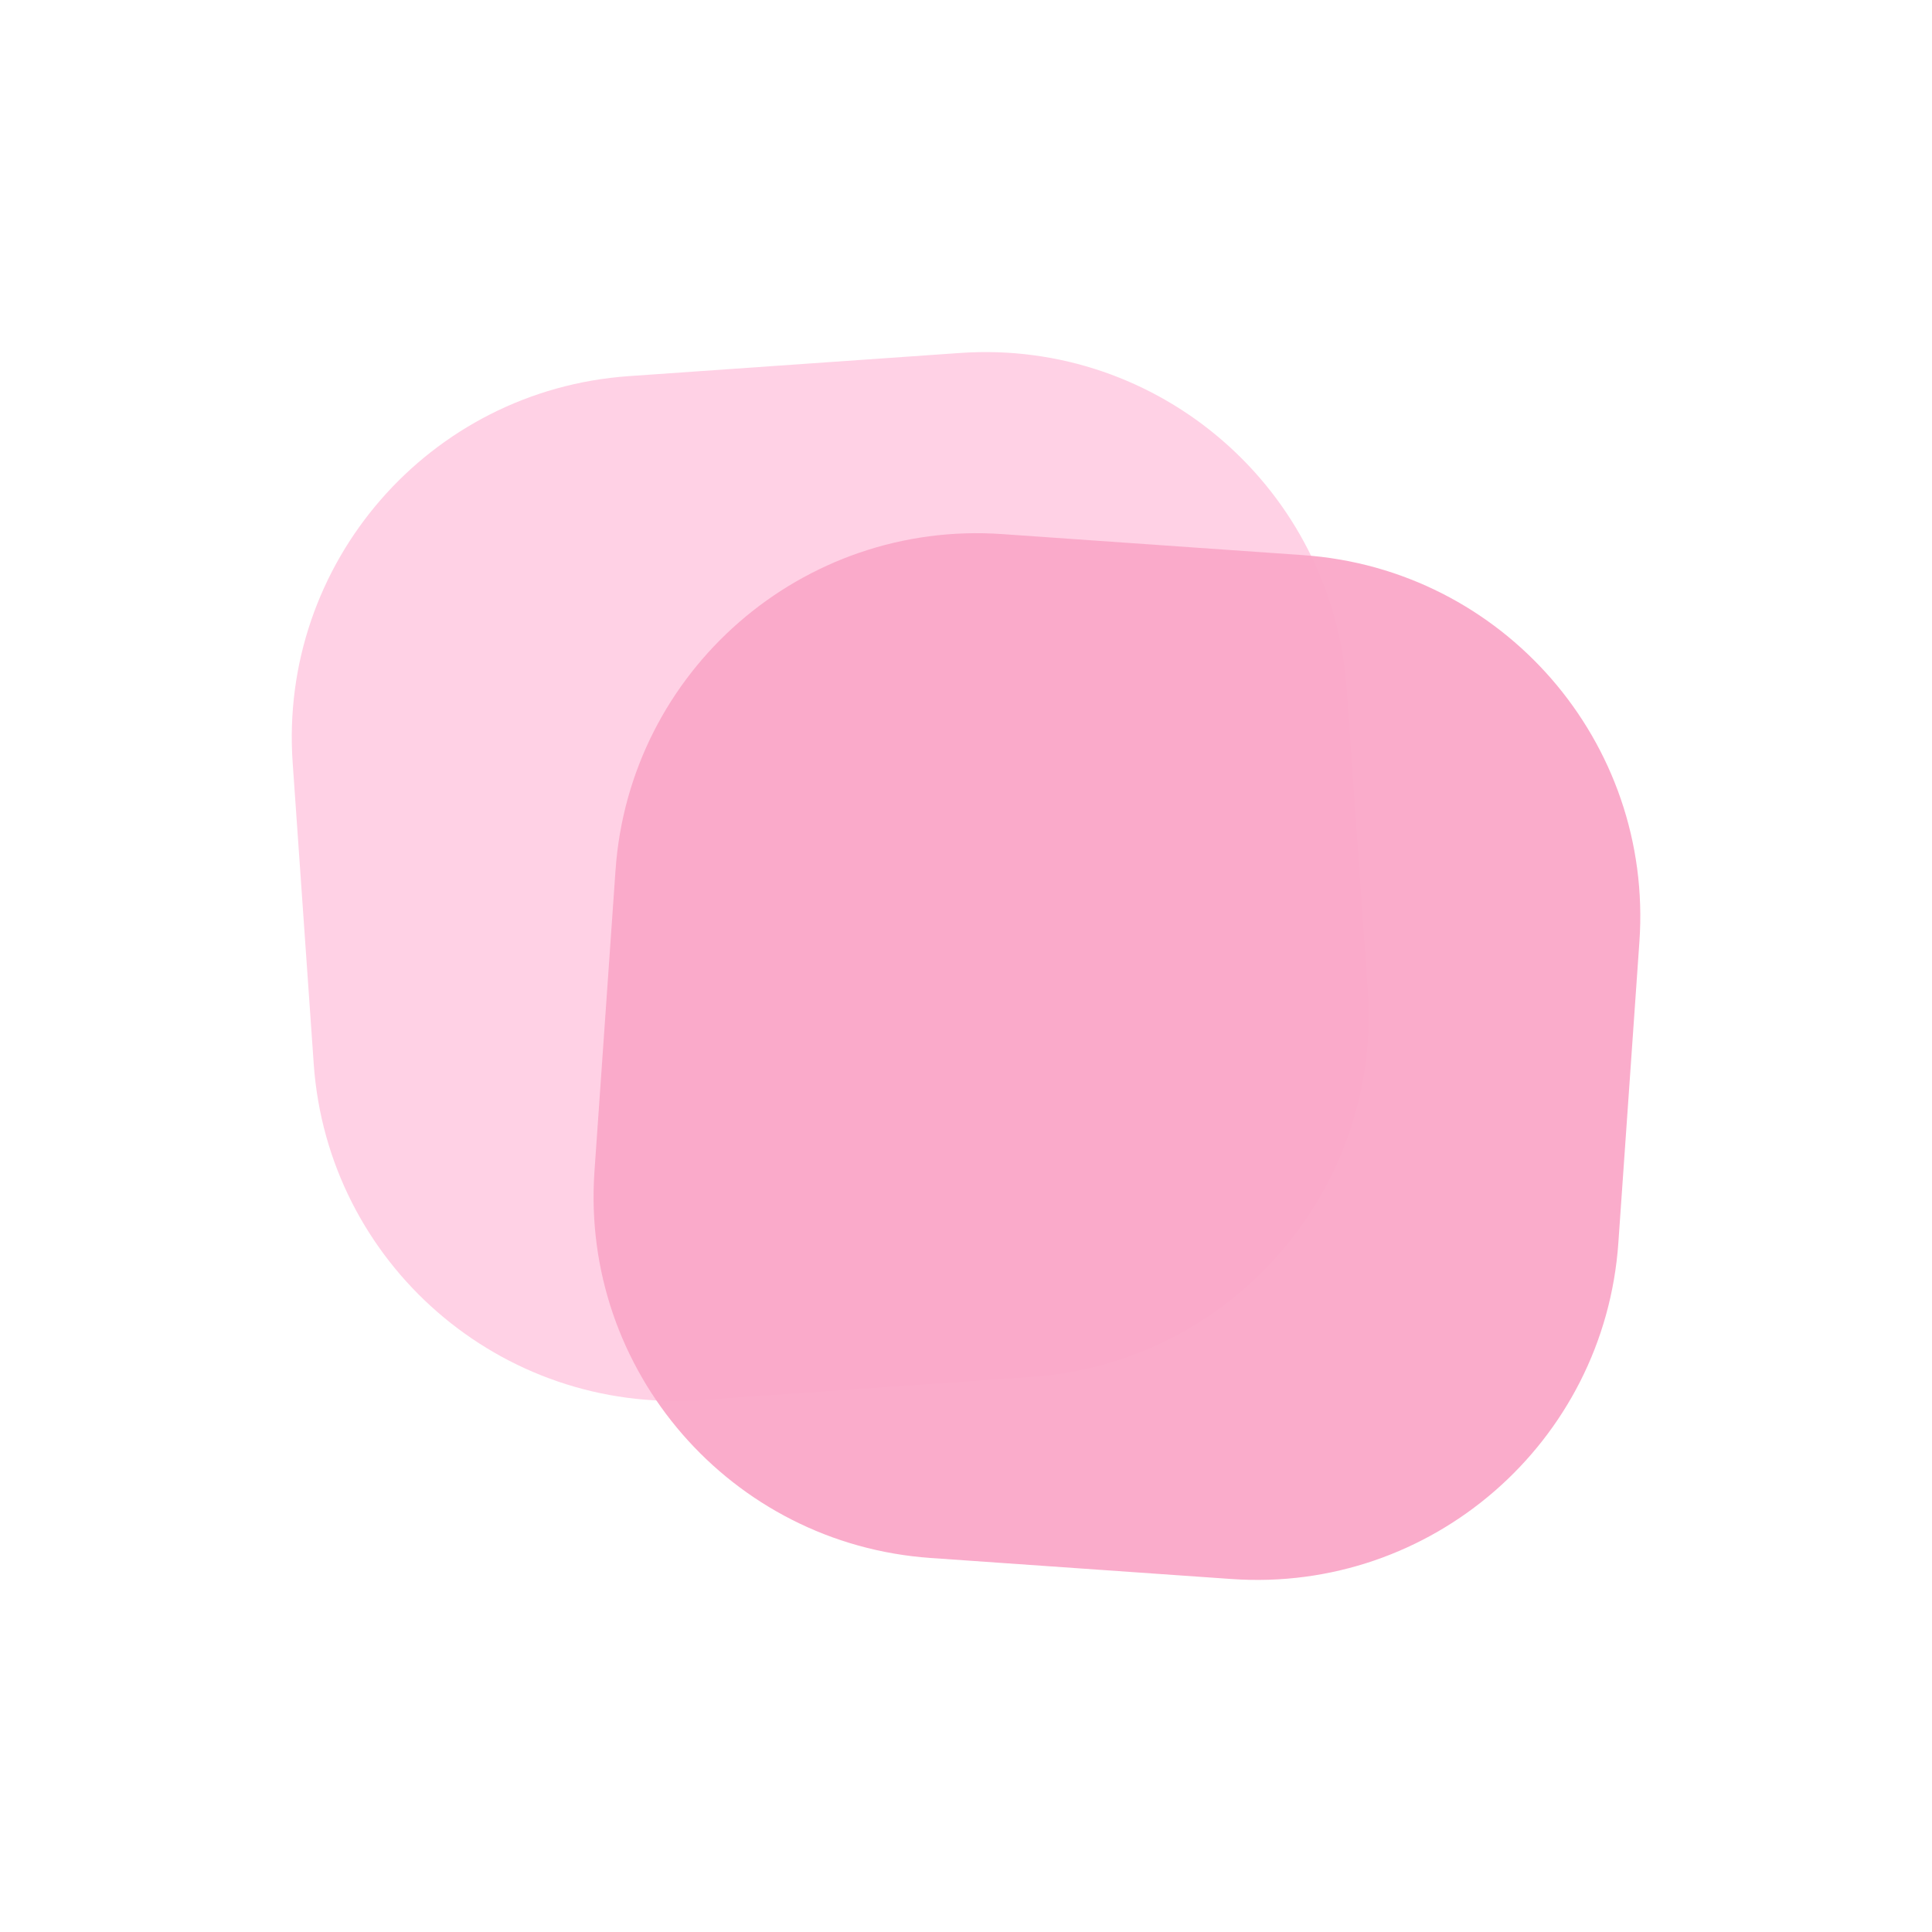
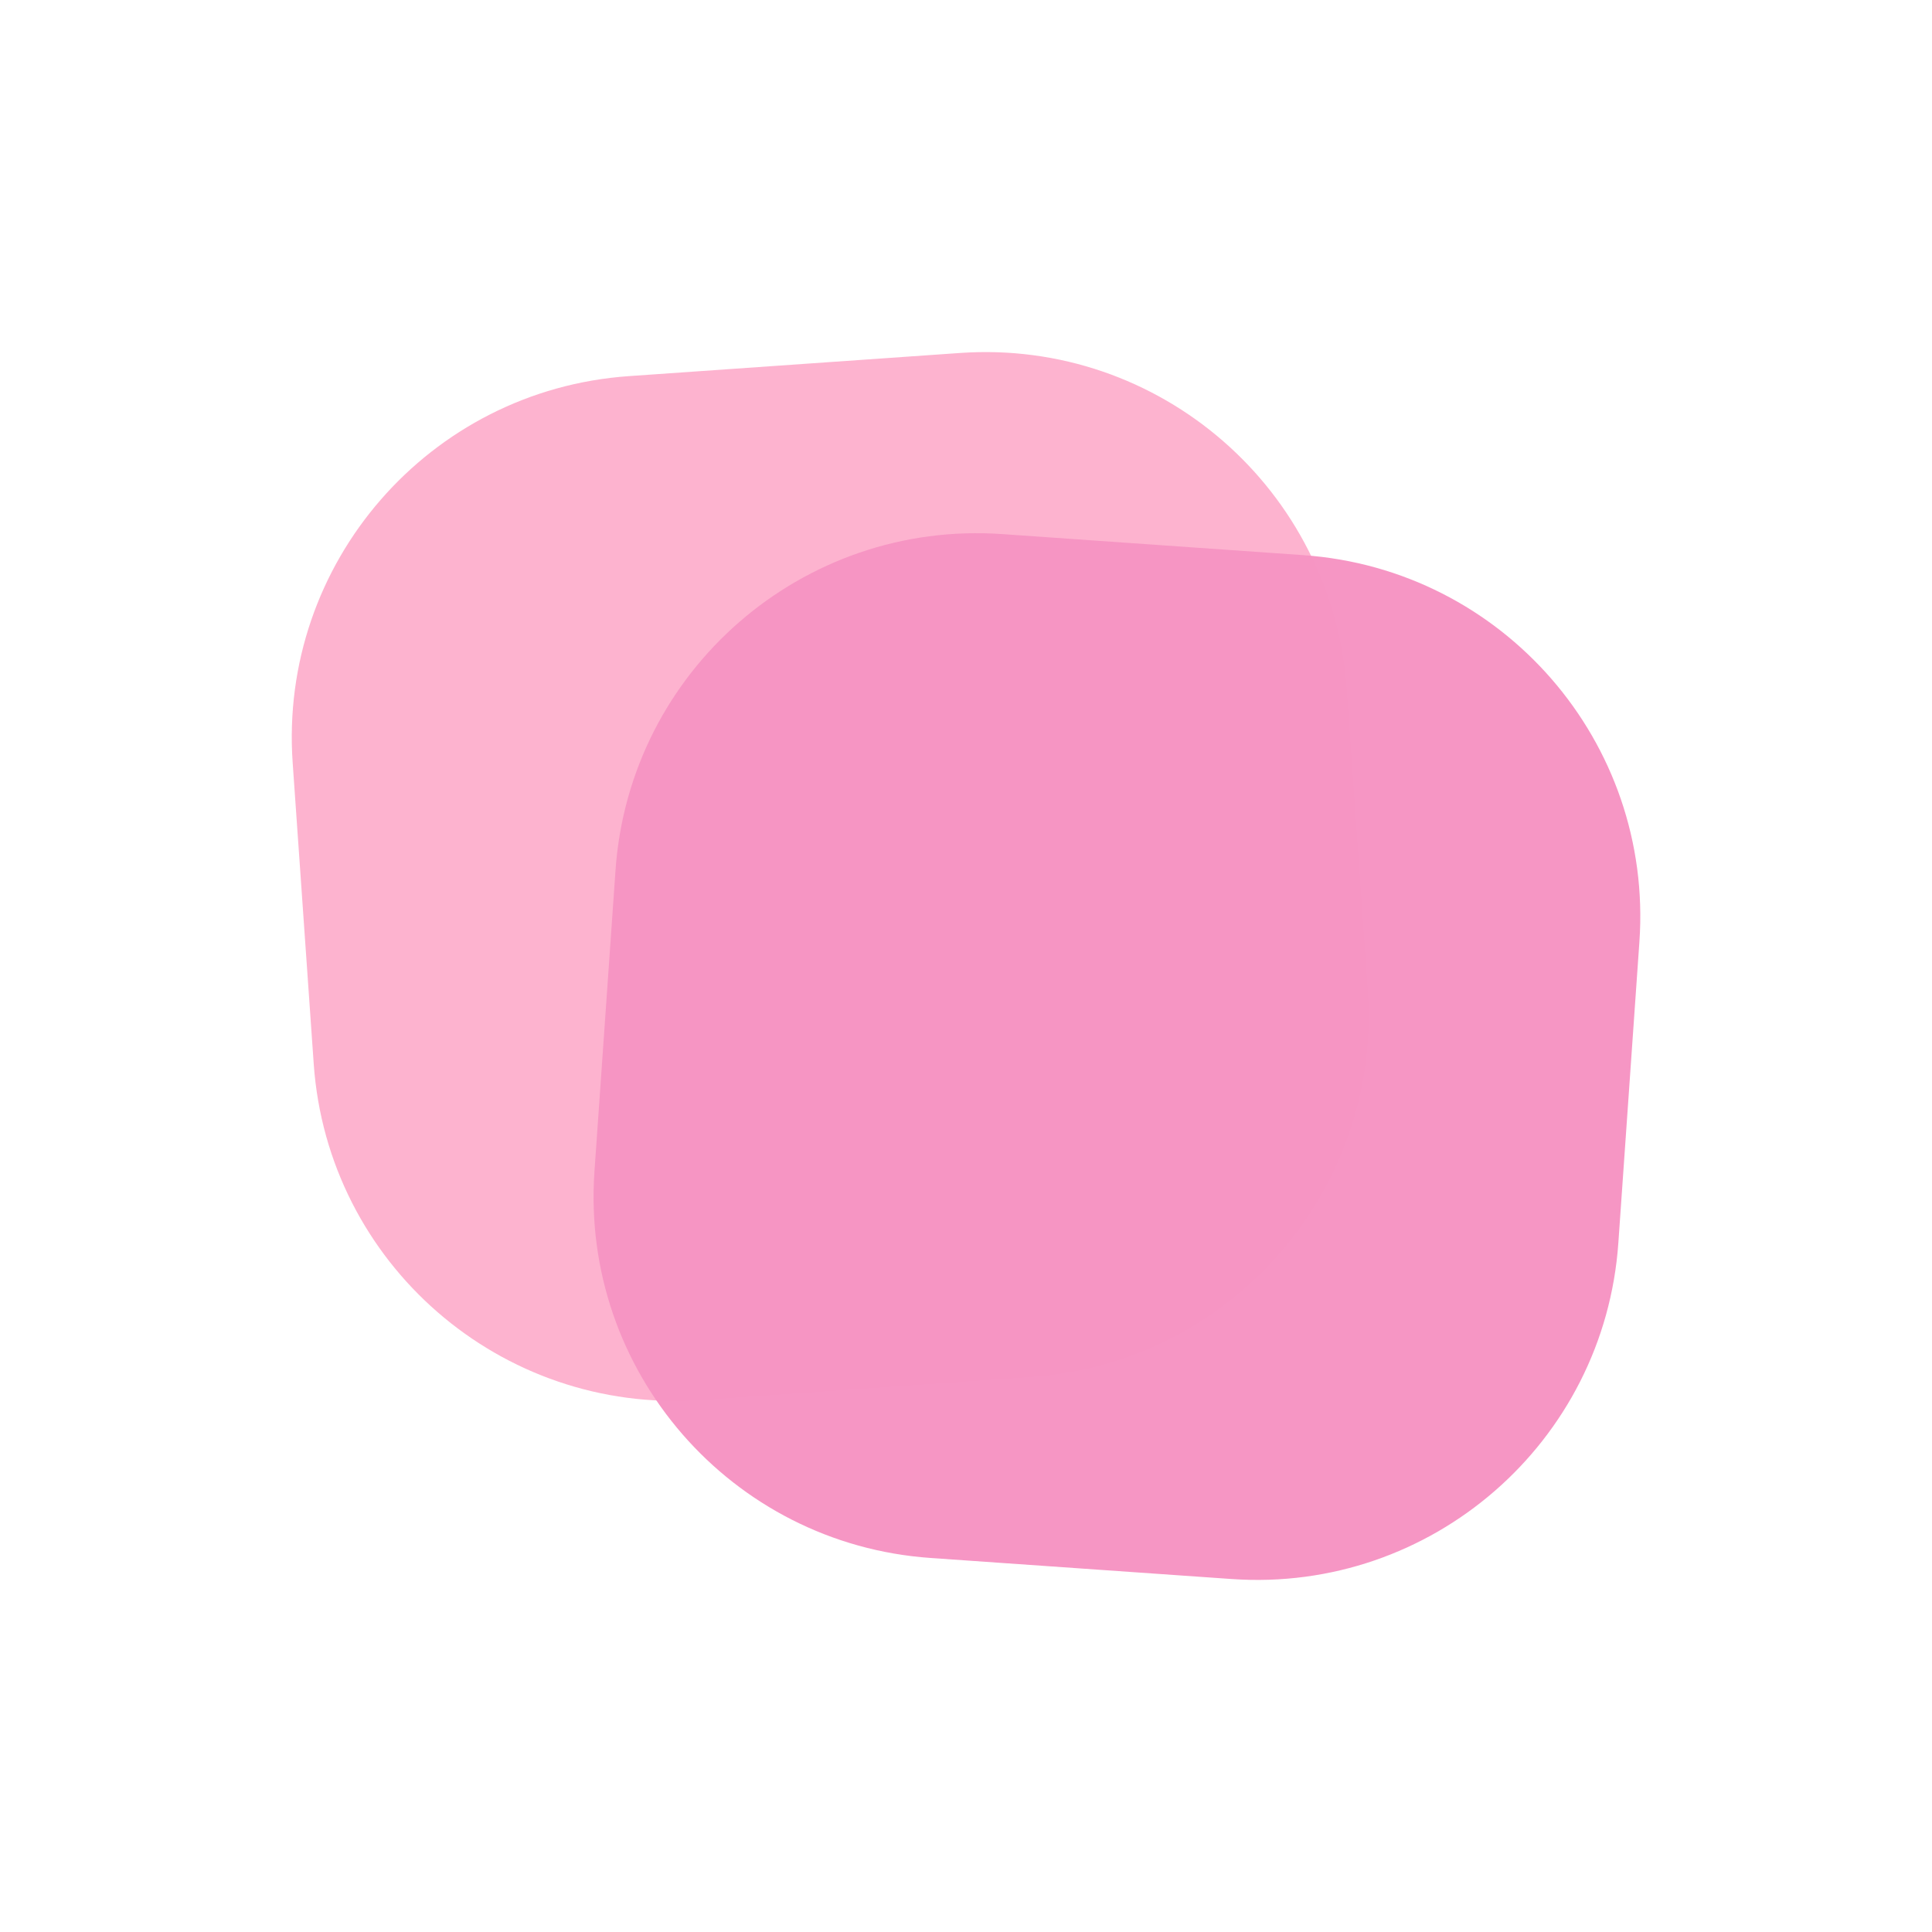
<svg xmlns="http://www.w3.org/2000/svg" viewBox="0 0 64 64" width="64" height="64">
  <g transform="rotate(-4 28 29)">
-     <rect x="10" y="12" width="35" height="34" rx="12" fill="#FFD0E4" fill-opacity="0.98" />
+     <rect x="10" y="12" width="35" height="34" rx="12" fill="#FDB1CE" fill-opacity="0.98" />
  </g>
  <g transform="rotate(4 37 35)">
-     <rect x="20" y="18" width="34" height="34" rx="12" fill="#FAA8C9" fill-opacity="0.95" />
+     <rect x="20" y="18" width="34" height="34" rx="12" fill="#F594C3" fill-opacity="0.98" />
  </g>
</svg>
